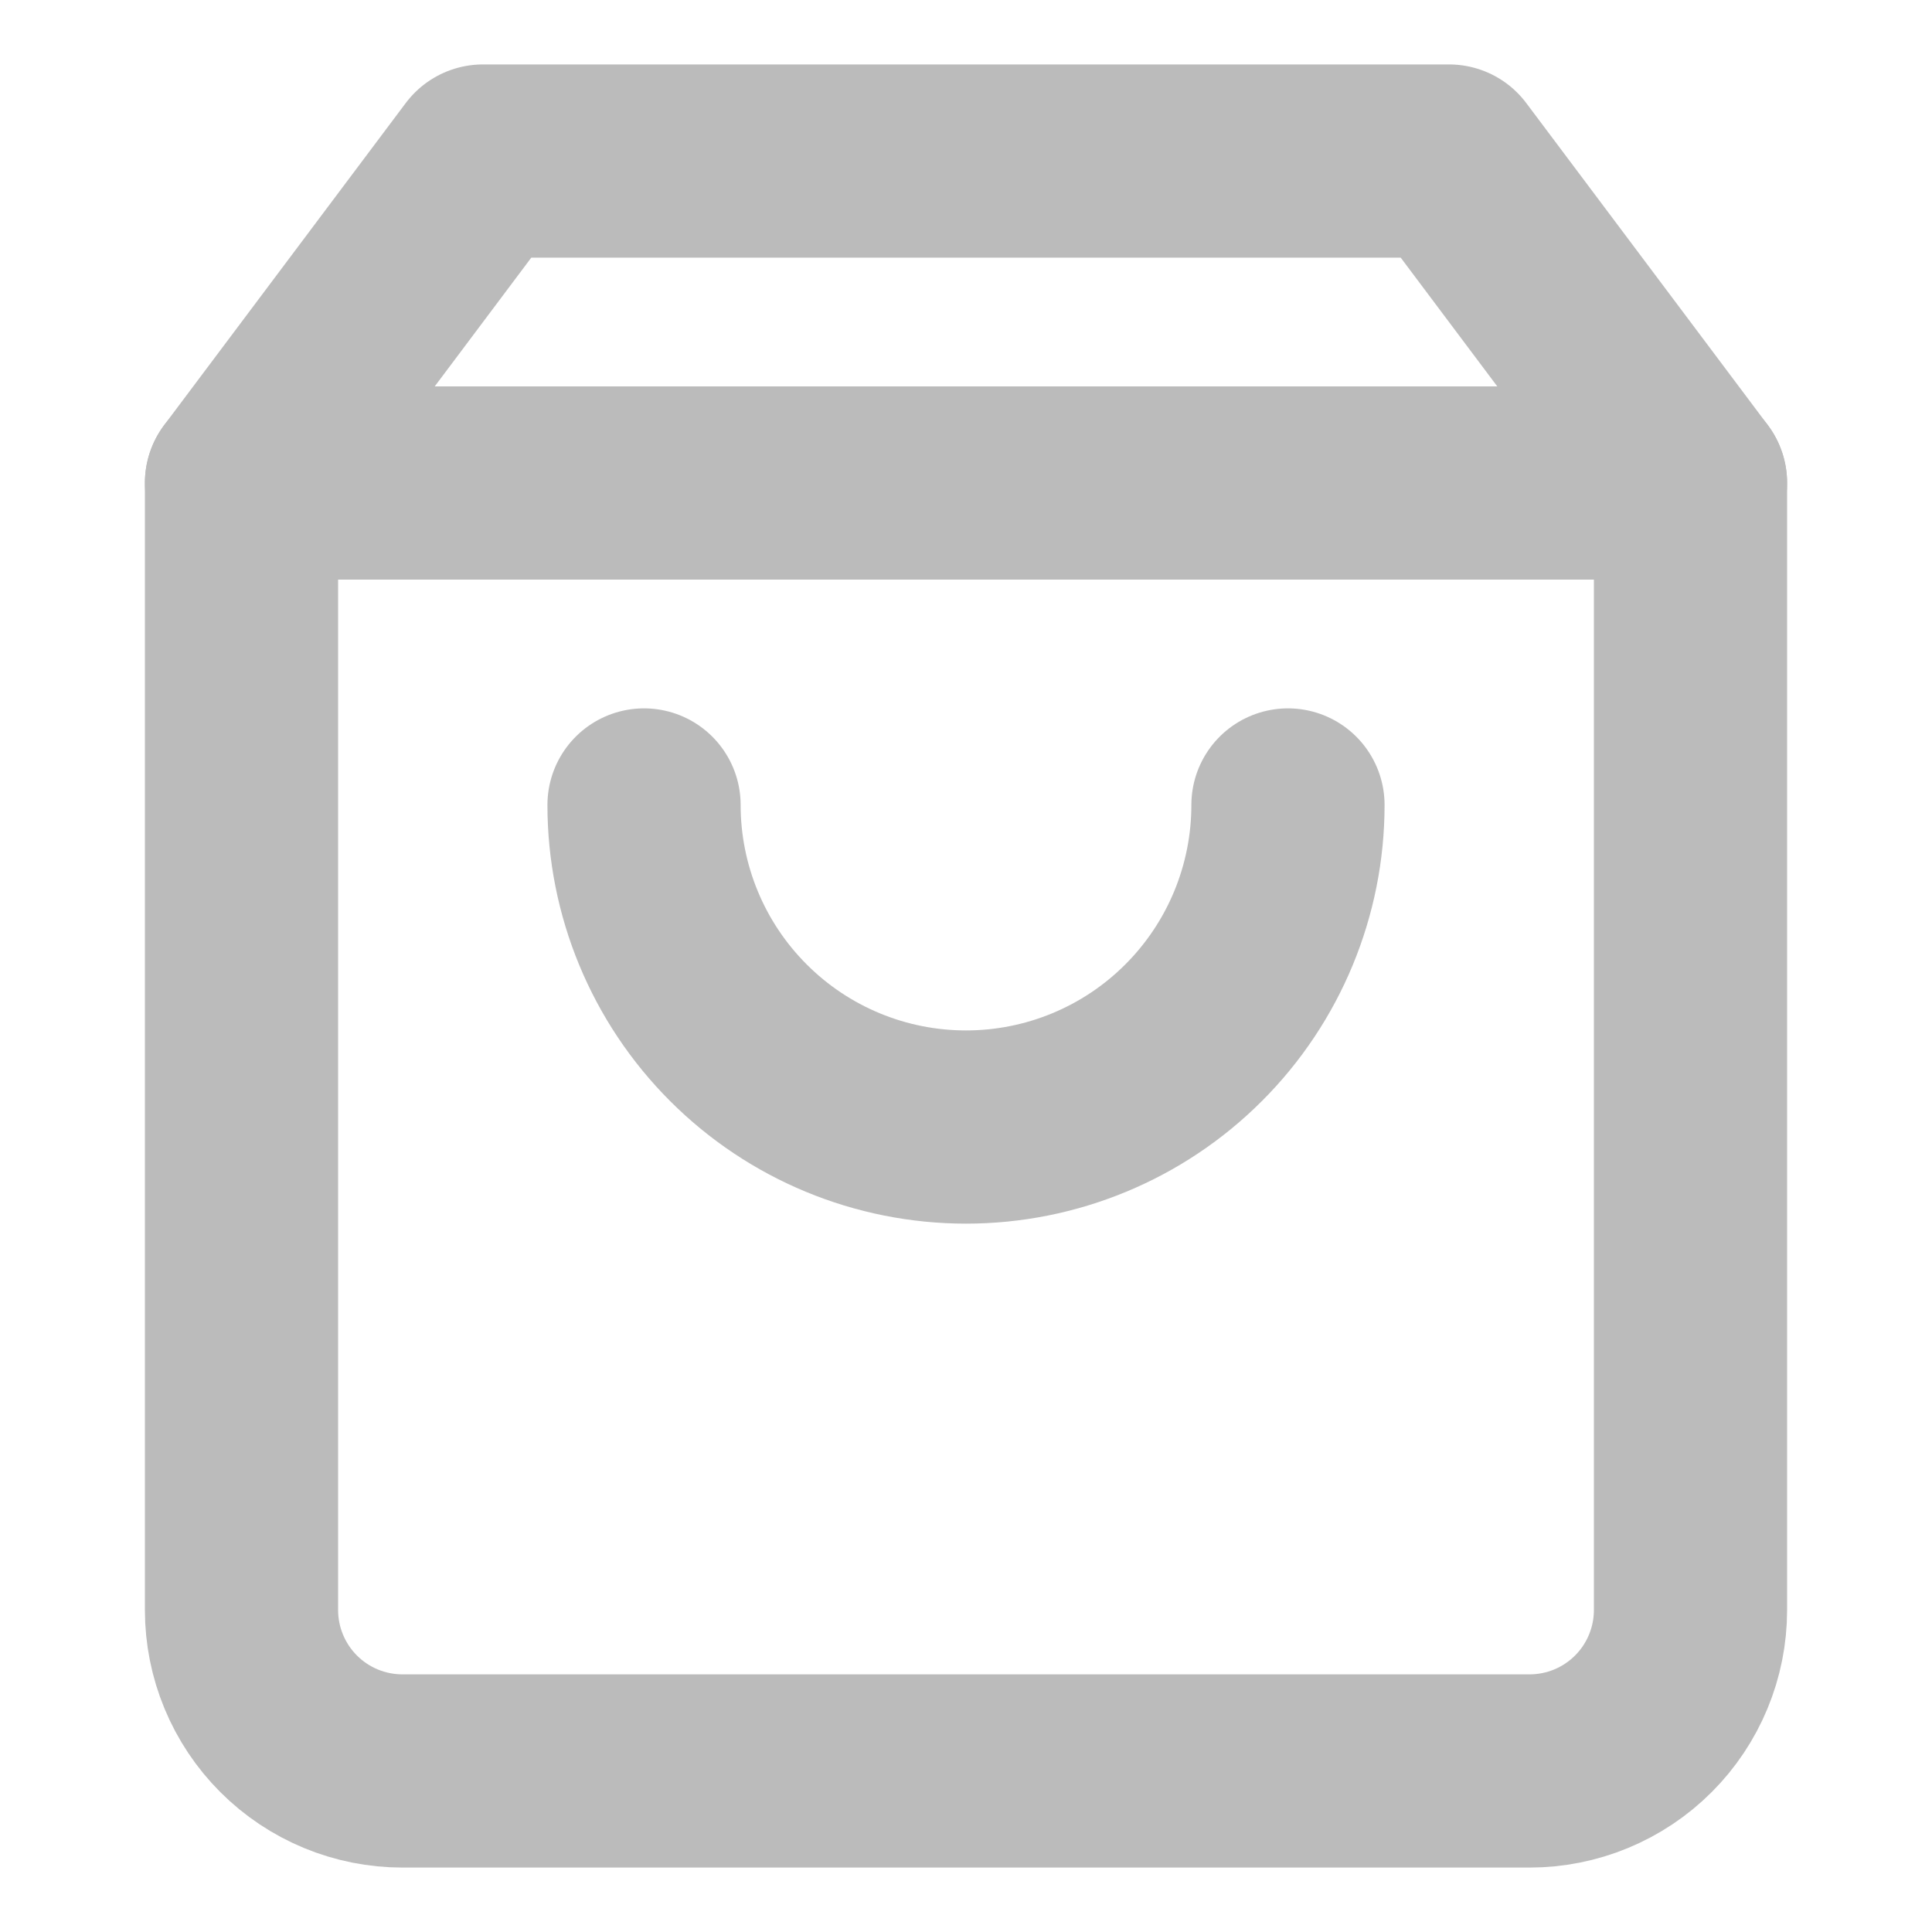
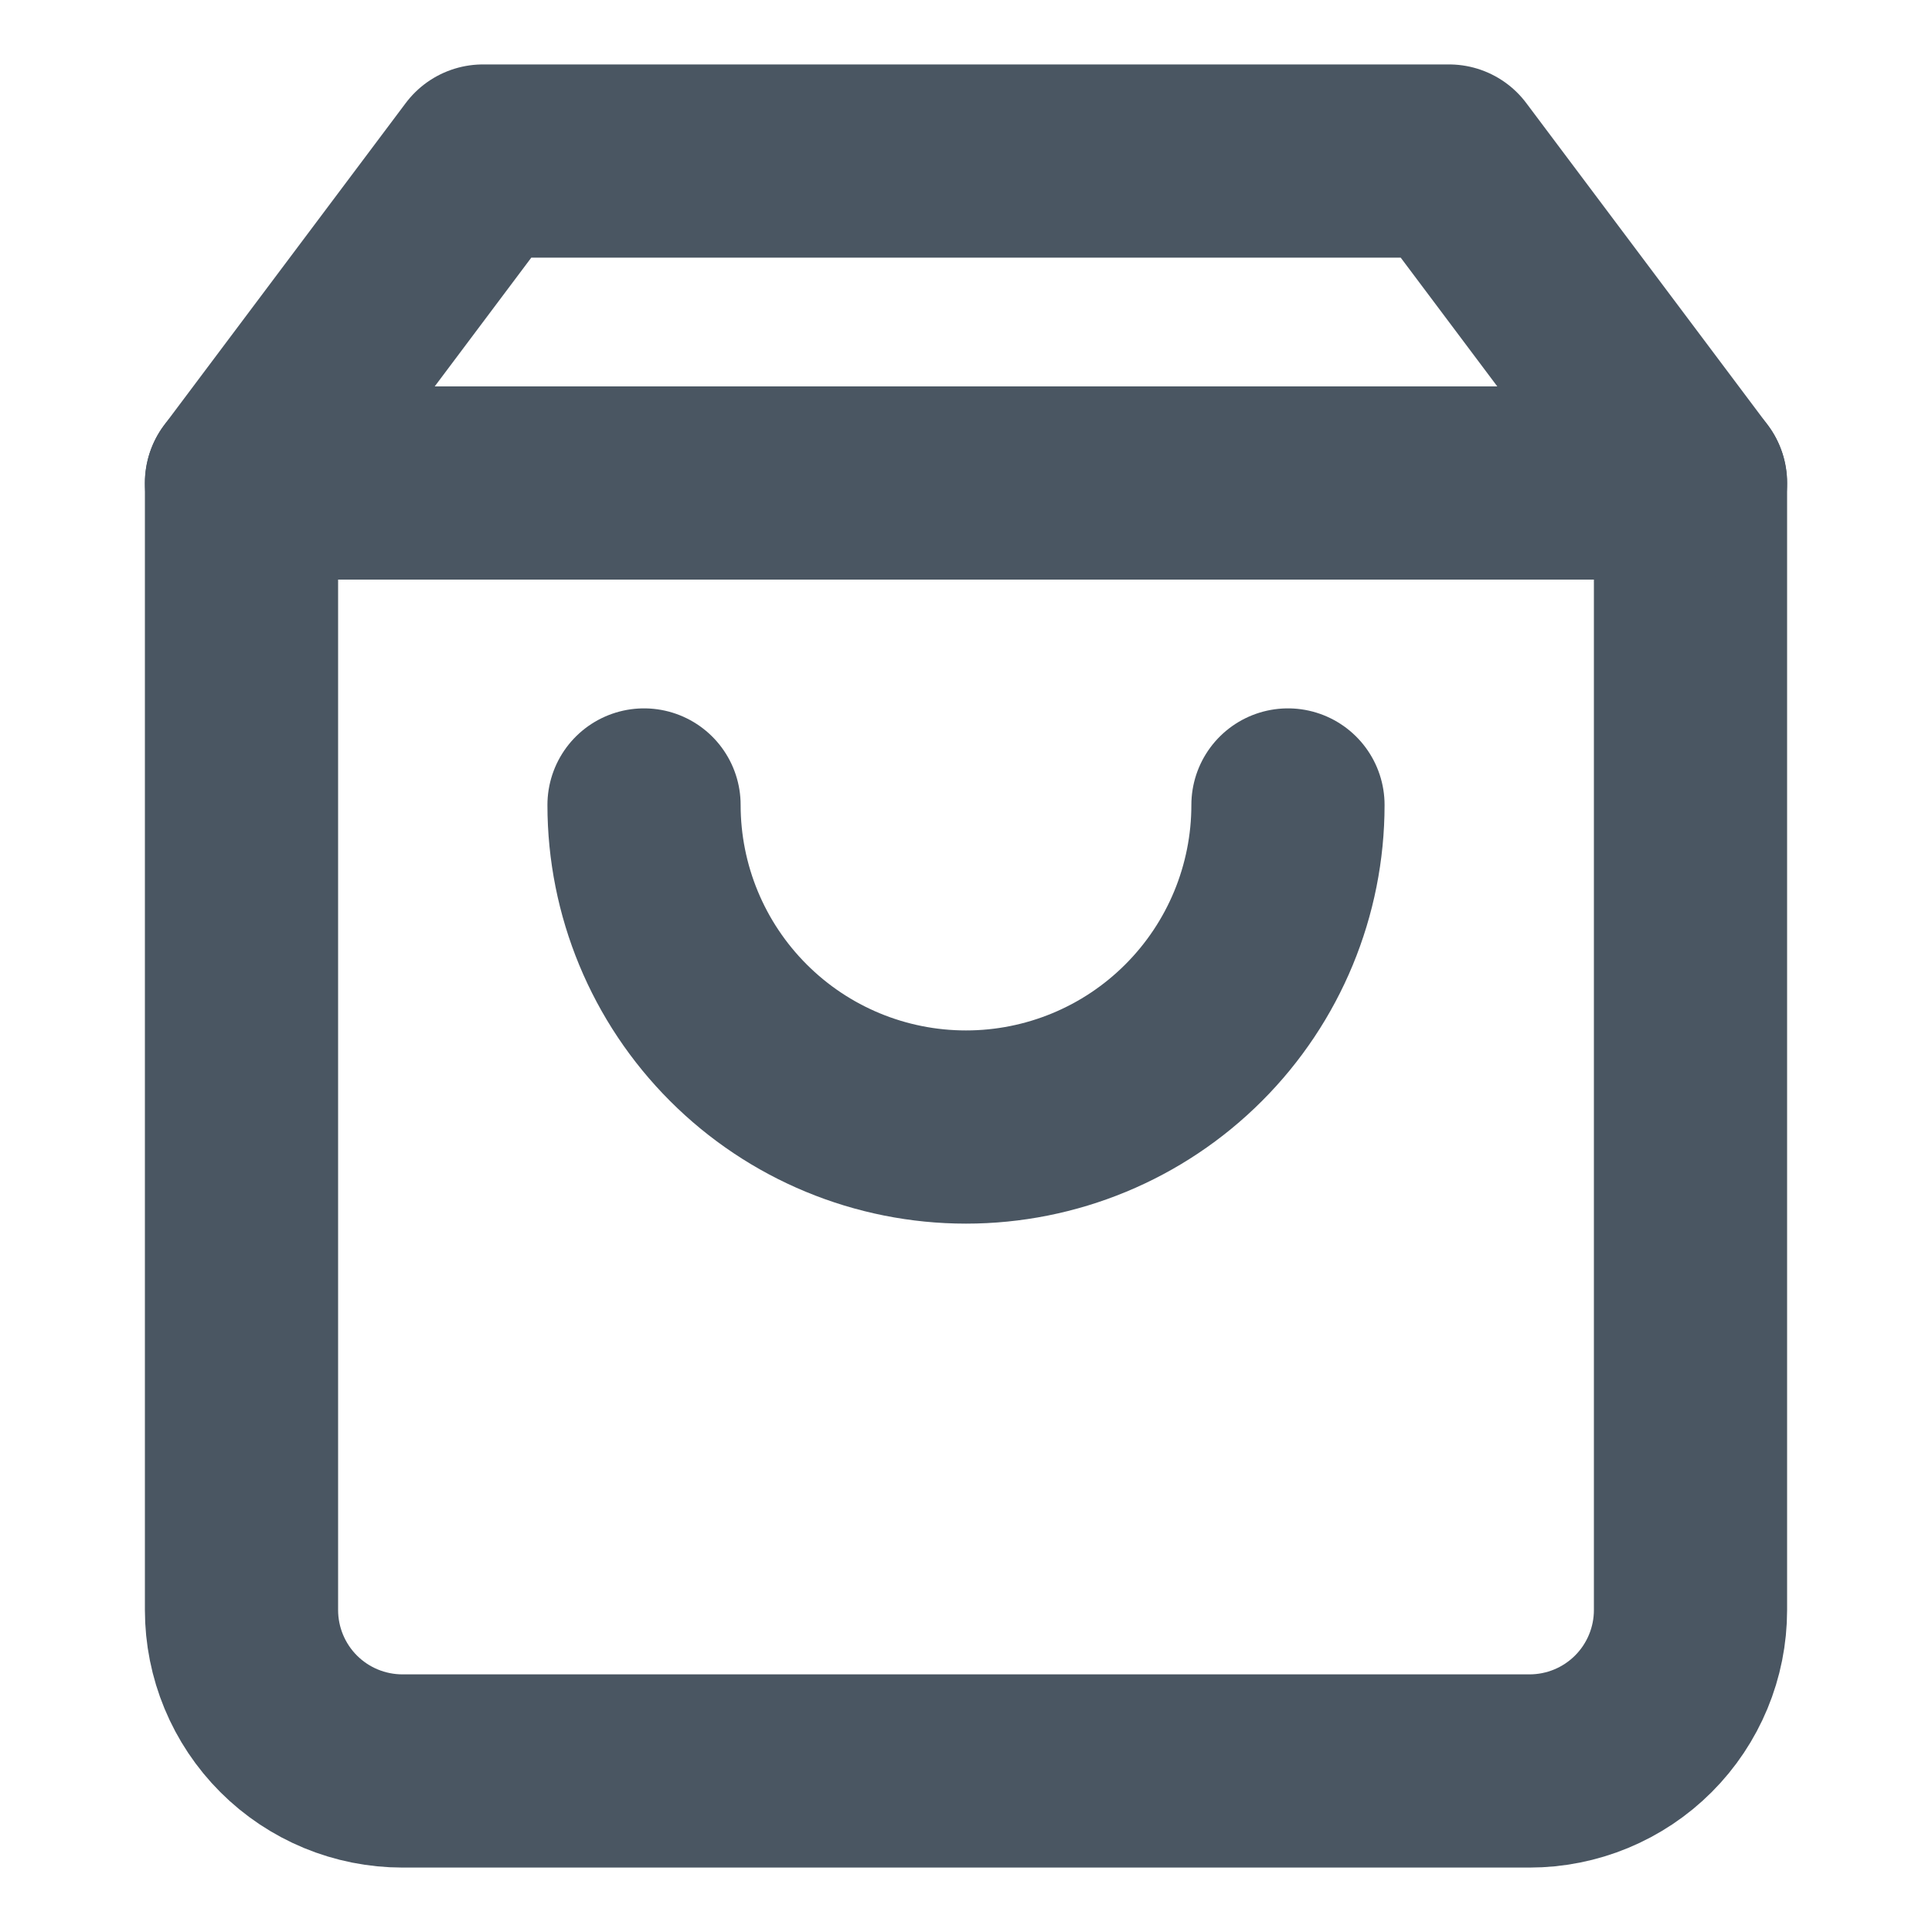
<svg xmlns="http://www.w3.org/2000/svg" width="20" height="20" viewBox="0 0 20 20" fill="none">
-   <path d="M5 1.667L2.5 5V16.667C2.5 17.109 2.676 17.533 2.988 17.845C3.301 18.158 3.725 18.333 4.167 18.333H15.833C16.275 18.333 16.699 18.158 17.012 17.845C17.324 17.533 17.5 17.109 17.5 16.667V5L15 1.667H5Z" stroke="#BBBBBB" stroke-width="2" stroke-linecap="round" stroke-linejoin="round" />
-   <path d="M2.5 5H17.5" stroke="#BBBBBB" stroke-width="2" stroke-linecap="round" stroke-linejoin="round" />
-   <path d="M13.333 8.333C13.333 9.217 12.982 10.065 12.357 10.69C11.732 11.316 10.884 11.667 10 11.667C9.116 11.667 8.268 11.316 7.643 10.69C7.018 10.065 6.667 9.217 6.667 8.333" stroke="#BBBBBB" stroke-width="2" stroke-linecap="round" stroke-linejoin="round" />
+   <path d="M5 1.667L2.5 5V16.667C2.5 17.109 2.676 17.533 2.988 17.845C3.301 18.158 3.725 18.333 4.167 18.333H15.833C16.275 18.333 16.699 18.158 17.012 17.845C17.324 17.533 17.5 17.109 17.5 16.667V5L15 1.667H5Z" stroke="#4A5662" stroke-width="2" stroke-linecap="round" stroke-linejoin="round" />
+   <path d="M2.5 5H17.5" stroke="#4A5662" stroke-width="2" stroke-linecap="round" stroke-linejoin="round" />
+   <path d="M13.333 8.333C13.333 9.217 12.982 10.065 12.357 10.69C11.732 11.316 10.884 11.667 10 11.667C9.116 11.667 8.268 11.316 7.643 10.69C7.018 10.065 6.667 9.217 6.667 8.333" stroke="#4A5662" stroke-width="2" stroke-linecap="round" stroke-linejoin="round" />
</svg>
